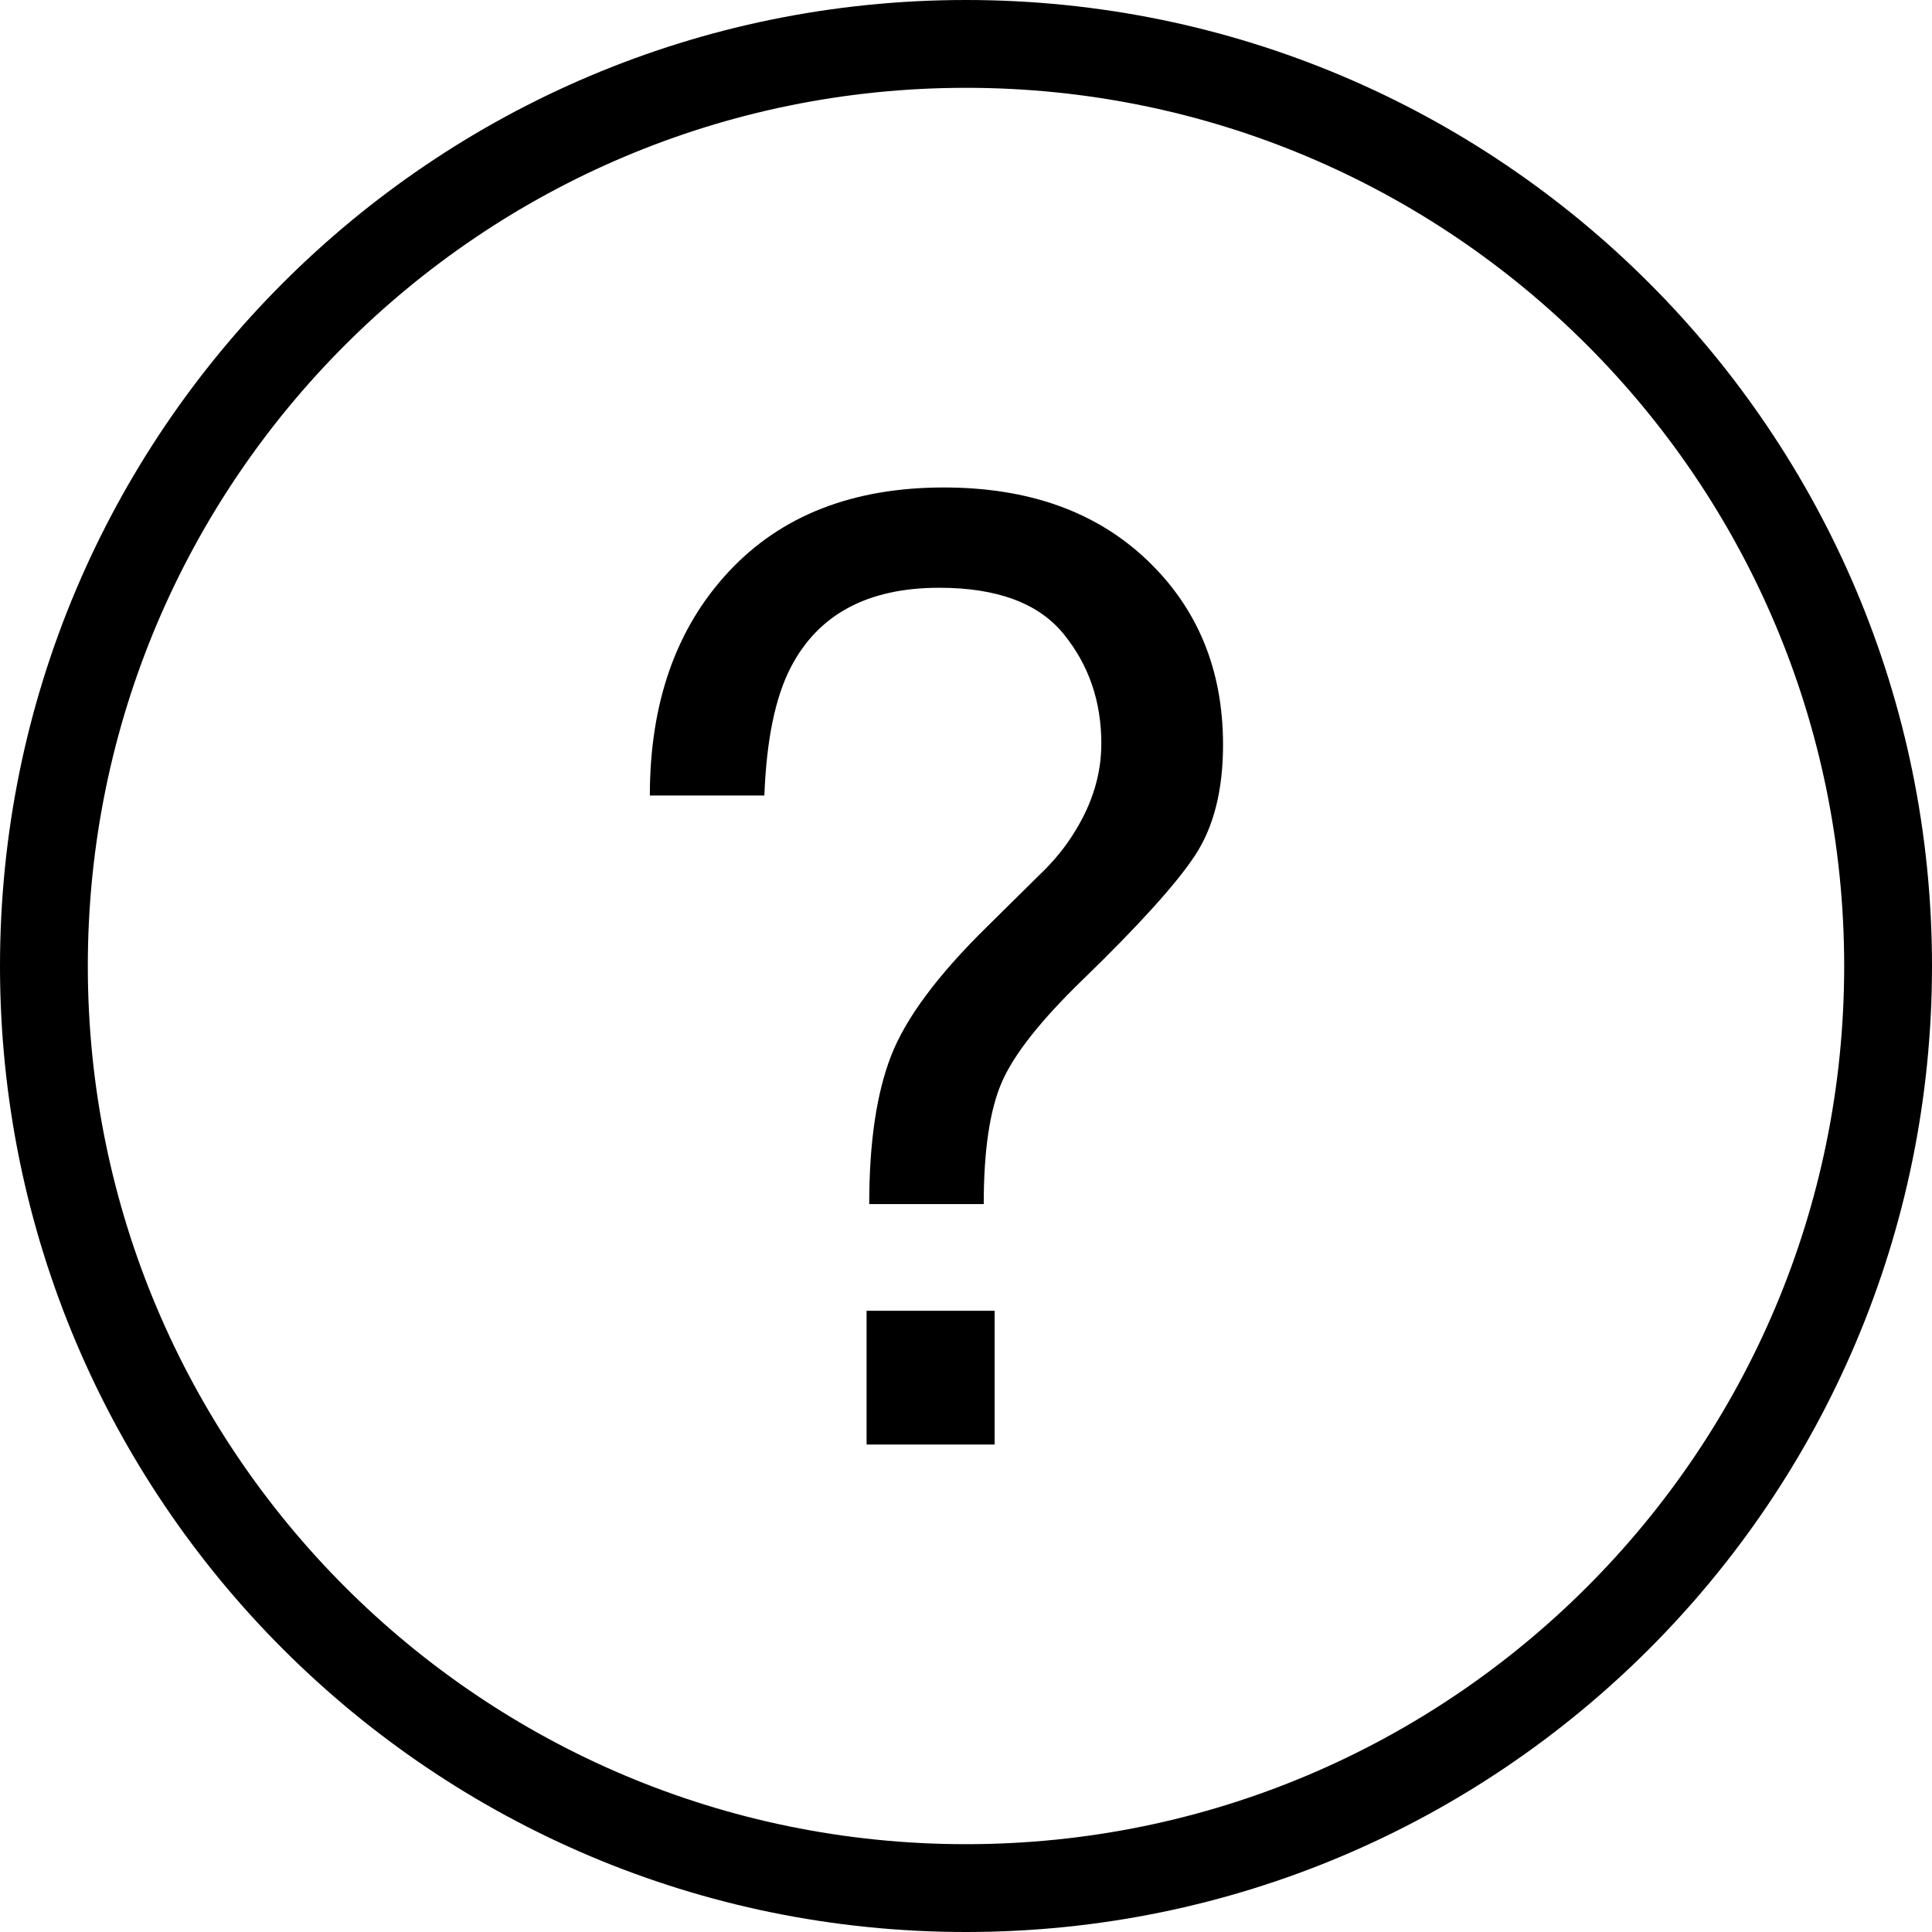
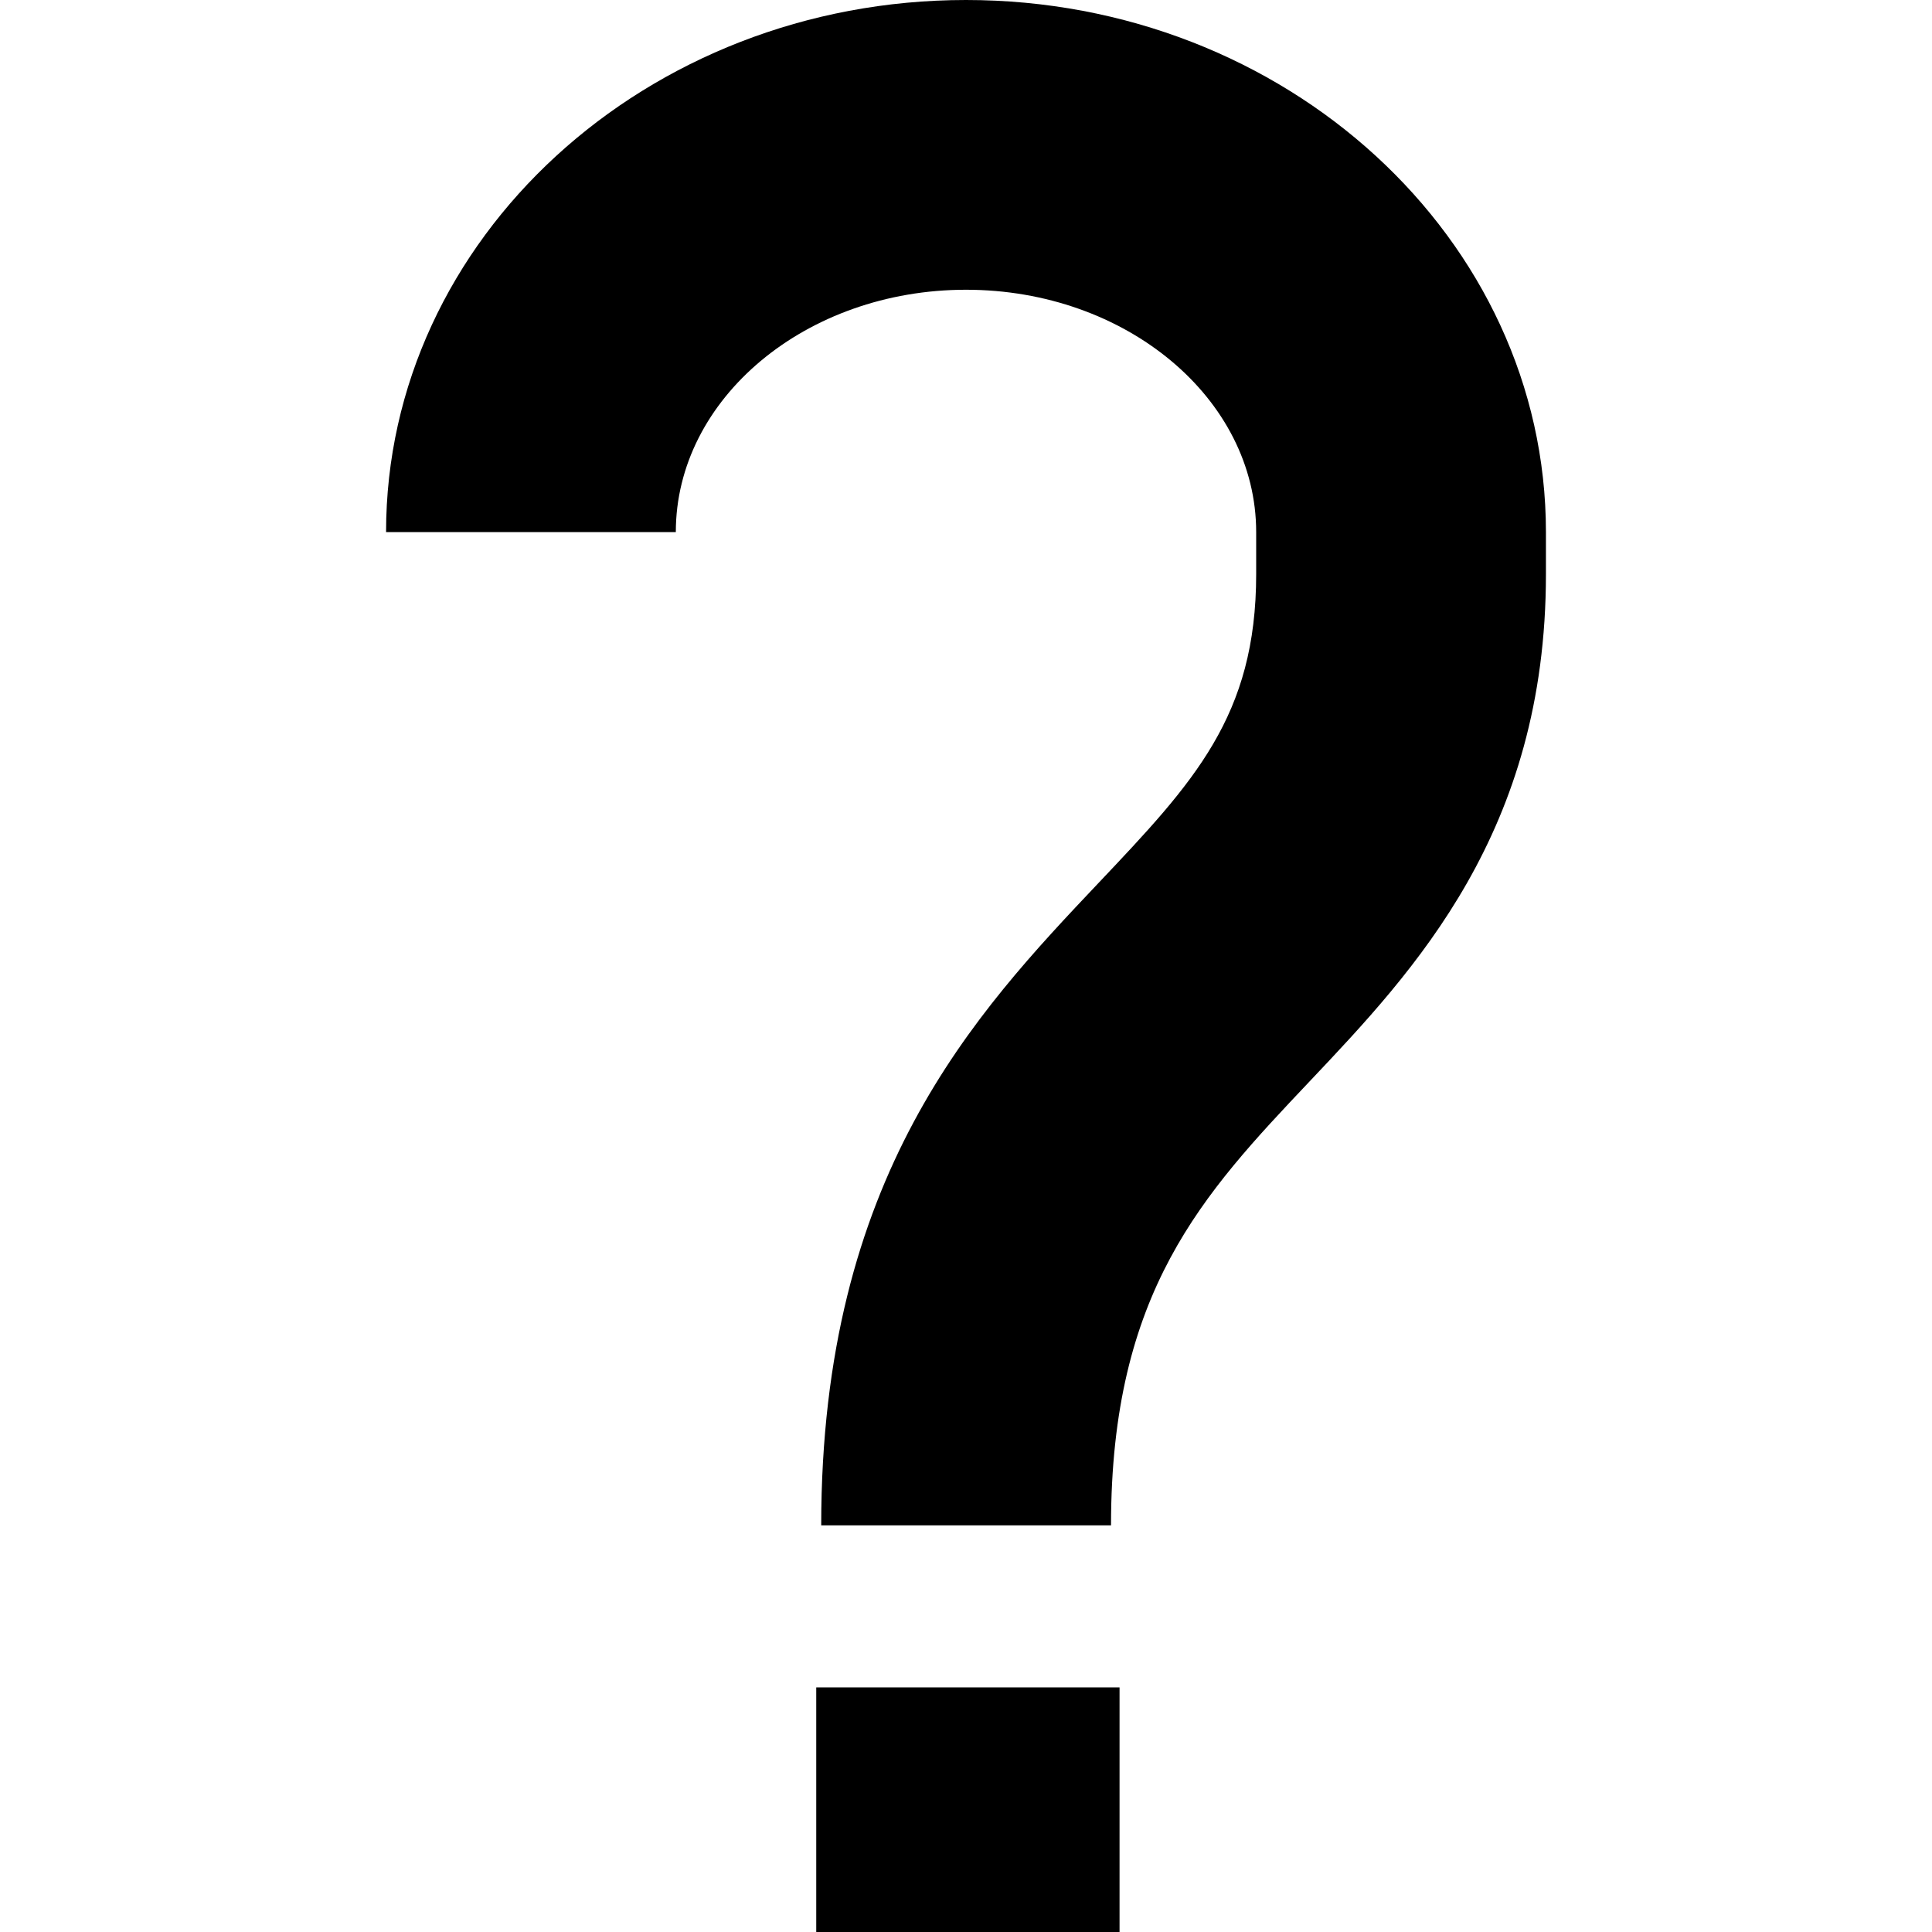
- <svg xmlns="http://www.w3.org/2000/svg" version="1.1" id="Capa_1" x="0px" y="0px" width="612px" height="612px" viewBox="0 0 612 612" style="enable-background:new 0 0 612 612;" xml:space="preserve">
+ <svg xmlns="http://www.w3.org/2000/svg" version="1.1" id="Capa_1" x="0px" y="0px" viewBox="0 0 318.293 318.293" style="enable-background:new 0 0 318.293 318.293;" xml:space="preserve">
  <g>
-     <g>
-       <path d="M230.724,181.208c-2.393,2.587-3.95,4.256-5.119,5.508C227.775,184.379,230.724,181.208,230.724,181.208z" />
-       <path d="M336.962,200.875c7.956,9.792,11.906,21.337,11.906,34.634c0,9.514-2.727,18.666-8.151,27.512    c-2.977,5.007-6.898,9.848-11.795,14.465l-16.301,16.107c-15.634,15.356-25.732,28.958-30.35,40.865    c-4.618,11.878-6.927,27.54-6.927,46.957h36.275c0-17.108,1.947-30.044,5.814-38.807c3.866-8.763,12.323-19.444,25.37-32.102    c17.942-17.387,29.849-30.572,35.746-39.53s8.874-20.641,8.874-35.051c0-23.756-8.039-43.285-24.146-58.585    c-16.106-15.3-37.526-22.922-64.288-22.922c-28.931,0-51.686,8.929-68.266,26.789s-24.87,41.449-24.87,70.797h36.275    c0.667-17.665,3.478-31.184,8.346-40.559c8.679-16.83,24.369-25.259,47.068-25.259    C315.875,186.187,329.033,191.083,336.962,200.875z" />
-       <path d="M612,306C612,137.004,474.995,0,306,0C137.004,0,0,137.004,0,306c0,168.995,137.004,306,306,306    C474.995,612,612,474.995,612,306z M27.818,306C27.818,152.36,152.36,27.818,306,27.818S584.182,152.36,584.182,306    S459.64,584.182,306,584.182S27.818,459.64,27.818,306z" />
-       <rect x="274.51" y="415.214" width="40.559" height="42.367" />
-     </g>
+     <path d="M159.148,0c-52.696,0-95.544,39.326-95.544,87.662h47.736c0-22.007,21.438-39.927,47.808-39.927   c26.367,0,47.804,17.92,47.804,39.927v6.929c0,23.39-10.292,34.31-25.915,50.813c-20.371,21.531-45.744,48.365-45.744,105.899   h47.745c0-38.524,15.144-54.568,32.692-73.12c17.368-18.347,38.96-41.192,38.96-83.592v-6.929C254.689,39.326,211.845,0,159.148,0z   " />
+     <rect x="134.475" y="277.996" width="49.968" height="40.297" />
  </g>
  <g>
</g>
  <g>
</g>
  <g>
</g>
  <g>
</g>
  <g>
</g>
  <g>
</g>
  <g>
</g>
  <g>
</g>
  <g>
</g>
  <g>
</g>
  <g>
</g>
  <g>
</g>
  <g>
</g>
  <g>
</g>
  <g>
</g>
</svg>
